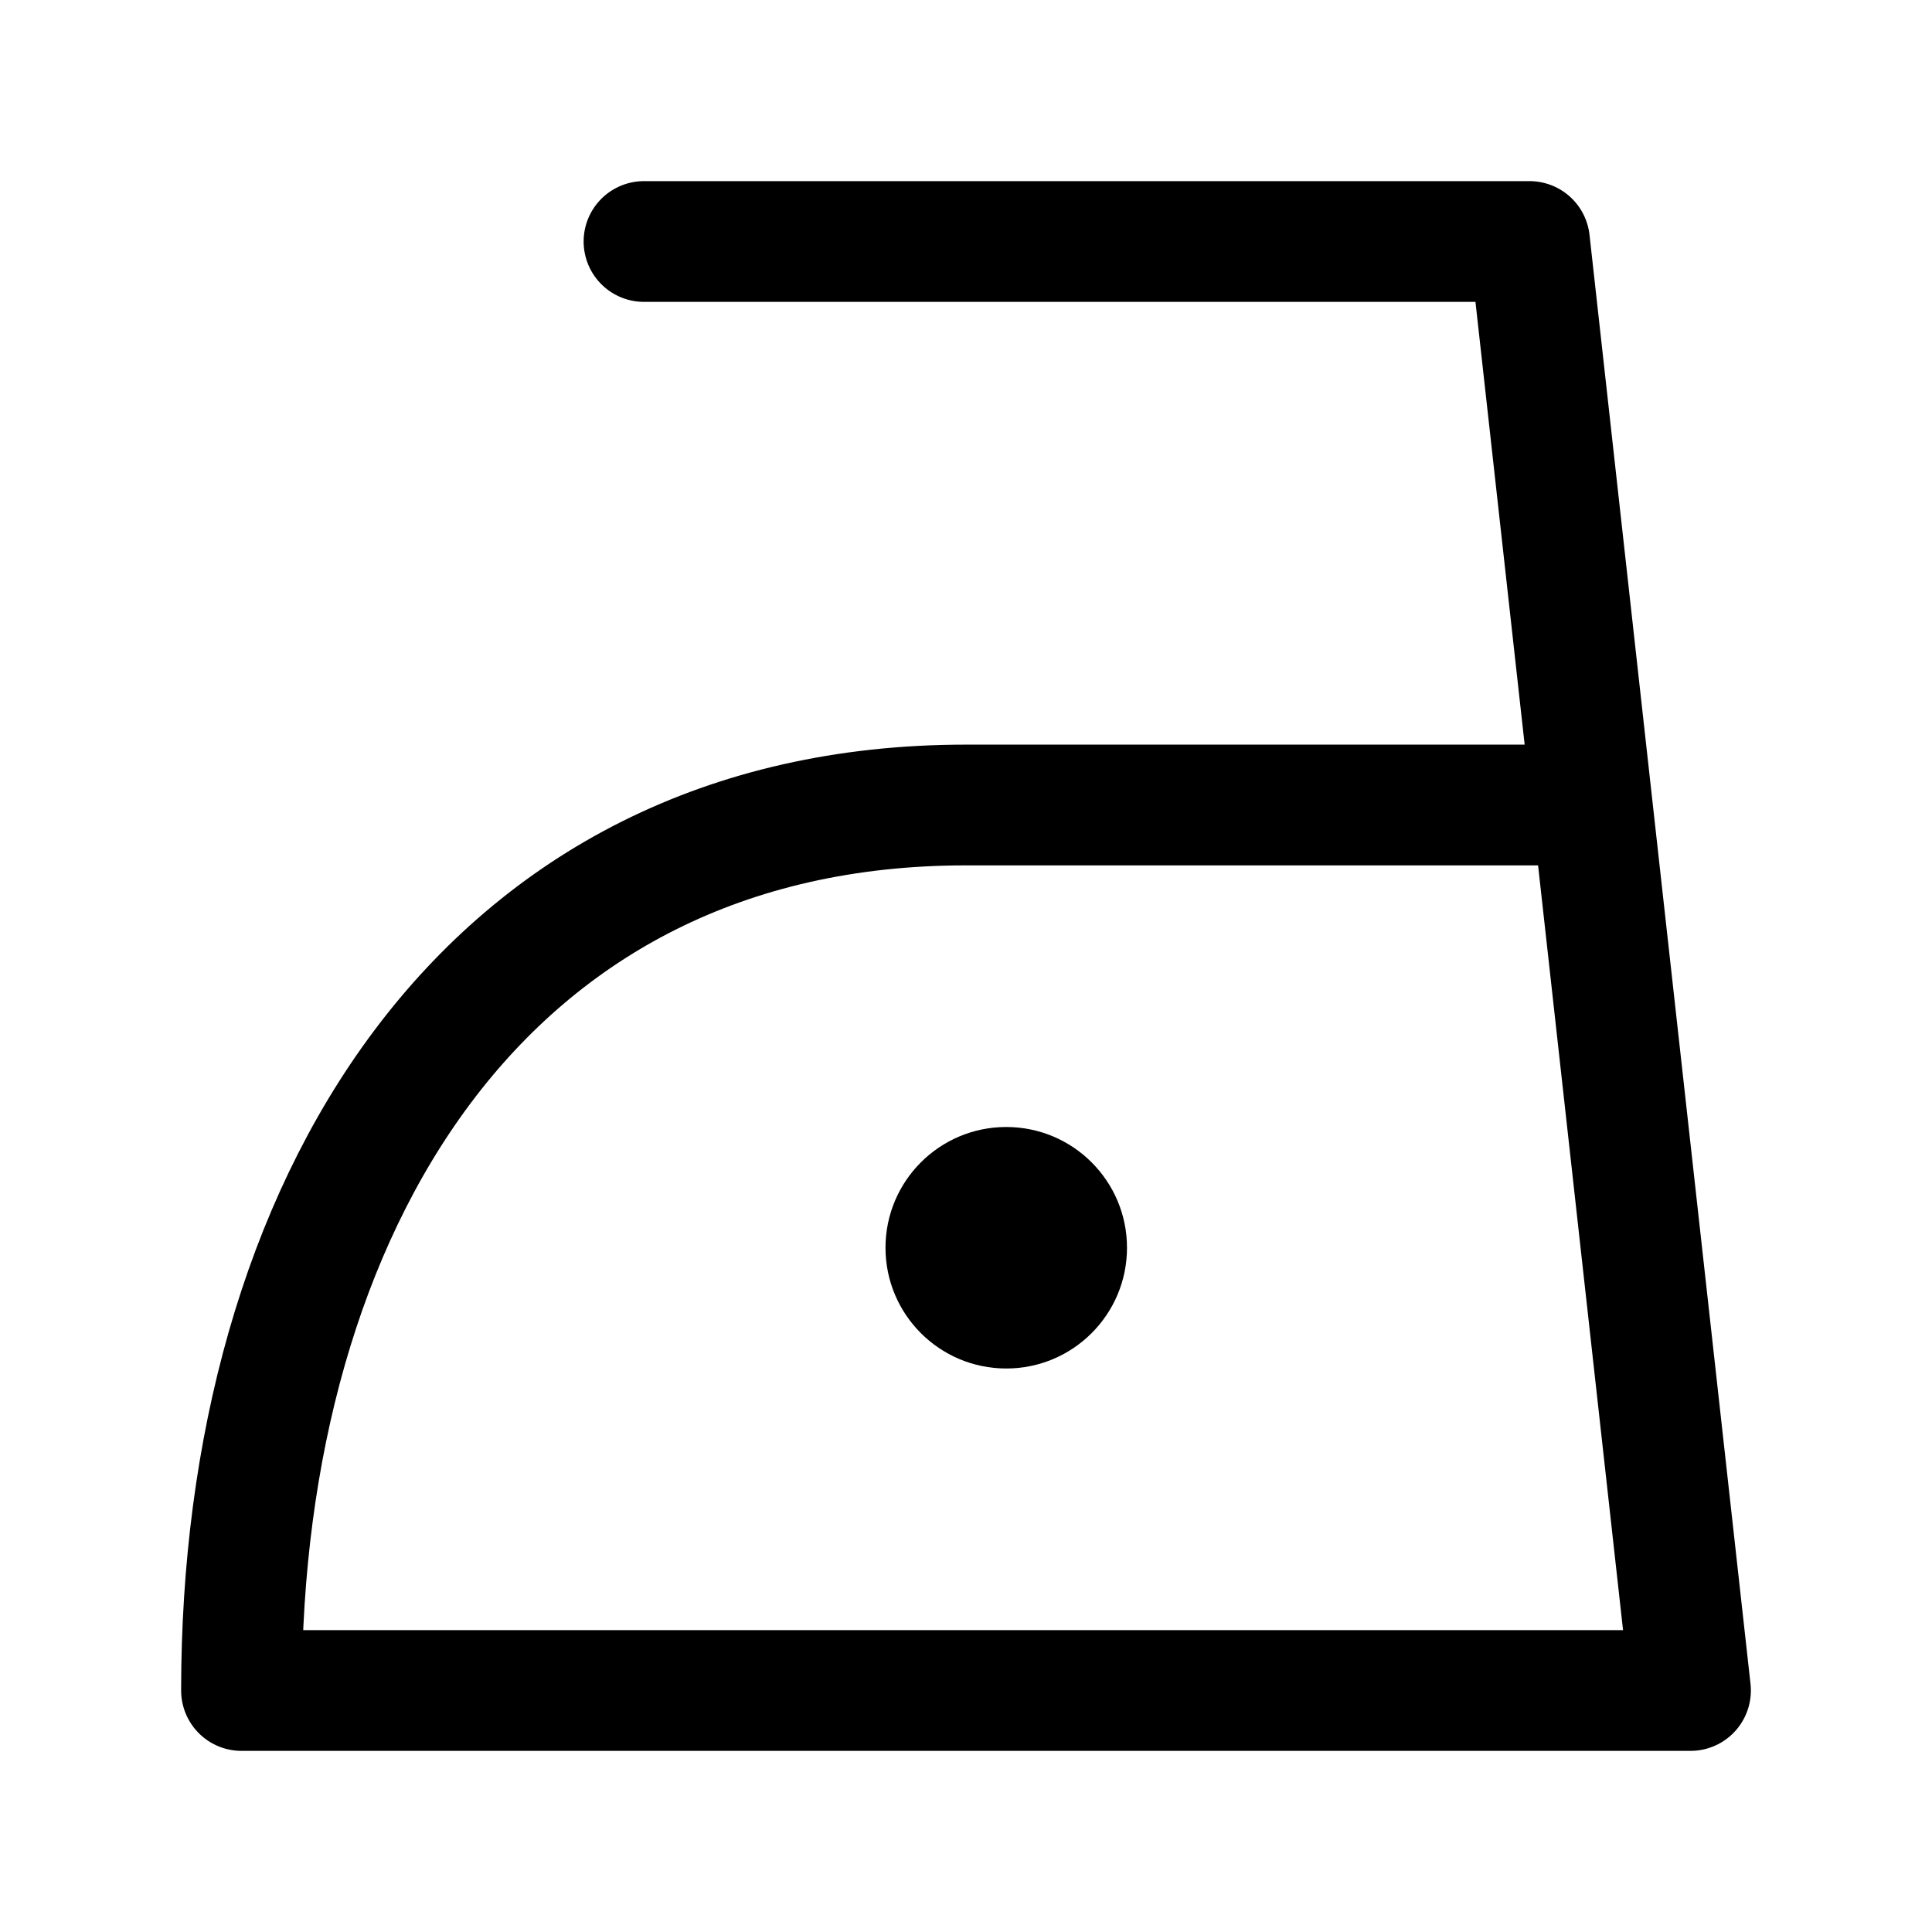
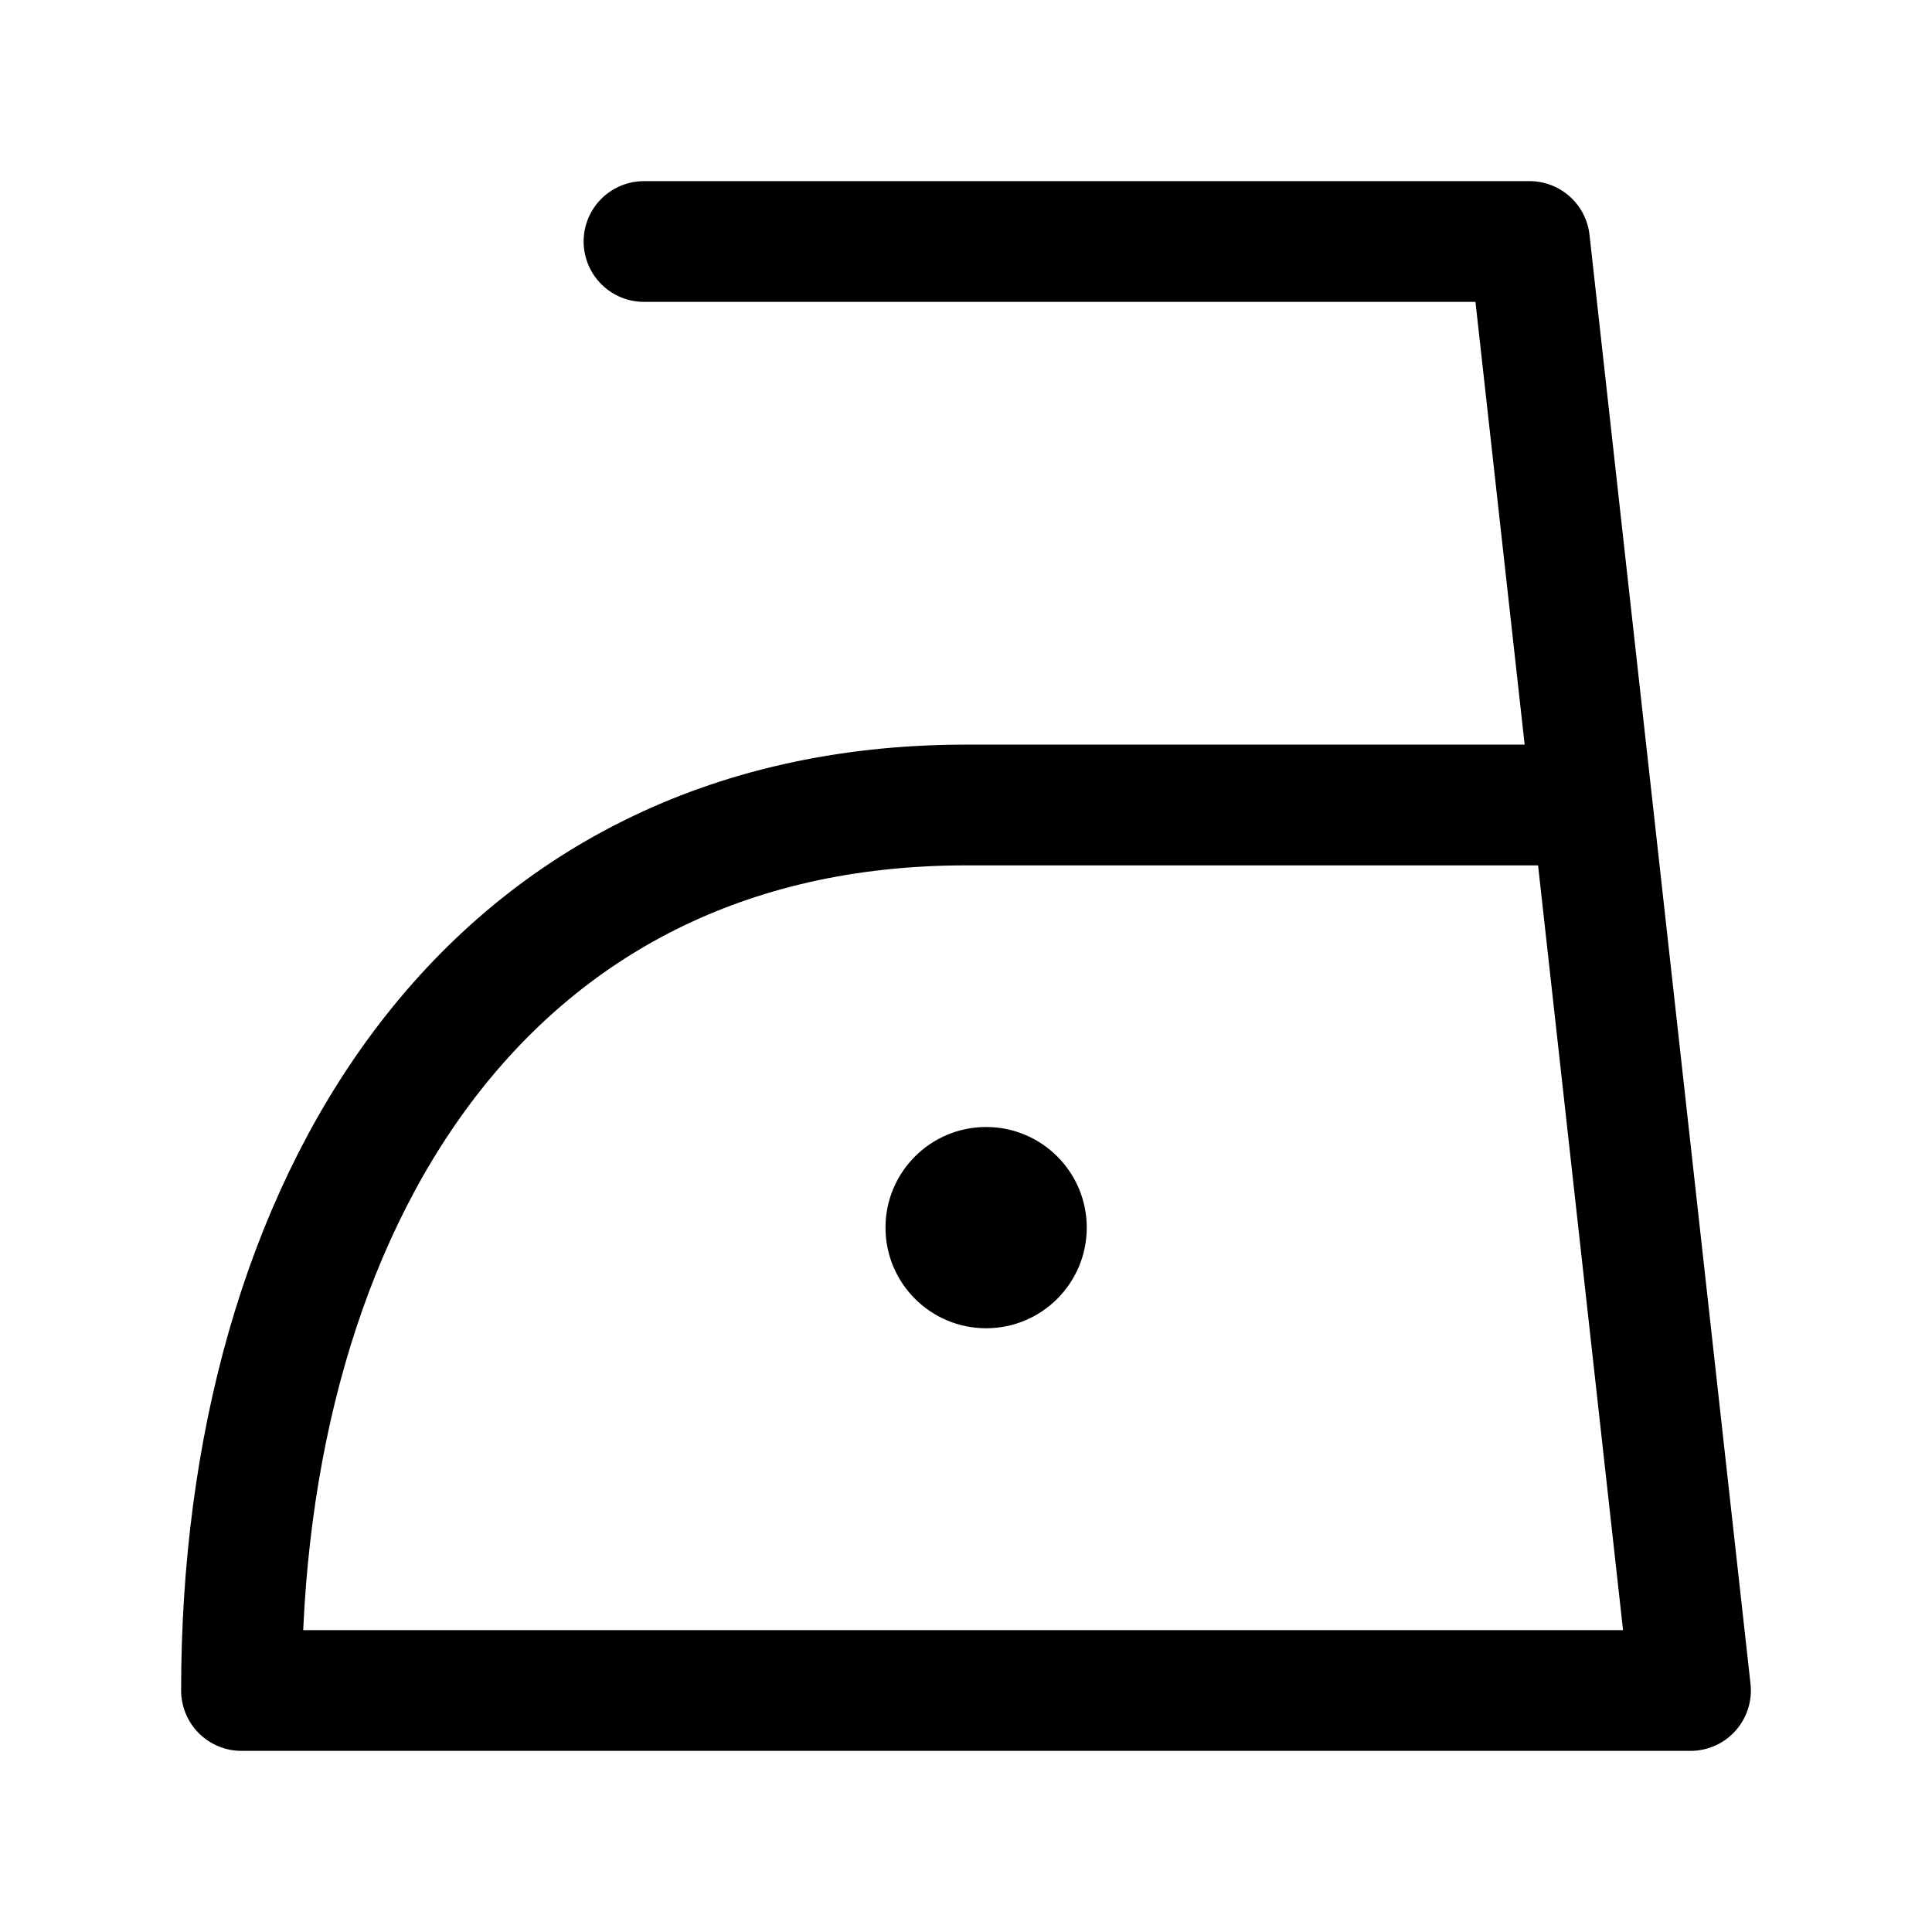
<svg xmlns="http://www.w3.org/2000/svg" width="24" height="24" viewBox="0 0 24 24" fill="none" stroke="currentColor" stroke-width="1.5" stroke-linecap="round" stroke-linejoin="round">
  <path d="M 19.778 10 H 12 C 6 10 3 15 3 21 H 21 L 19 3 H 8" />
-   <circle cx="12.5" cy="15.5" r="1.5" fill="currentColor" stroke="none" />
+   <circle cx="12.25" cy="15.25" r="1.25" fill="currentColor" stroke="none" />
</svg>
